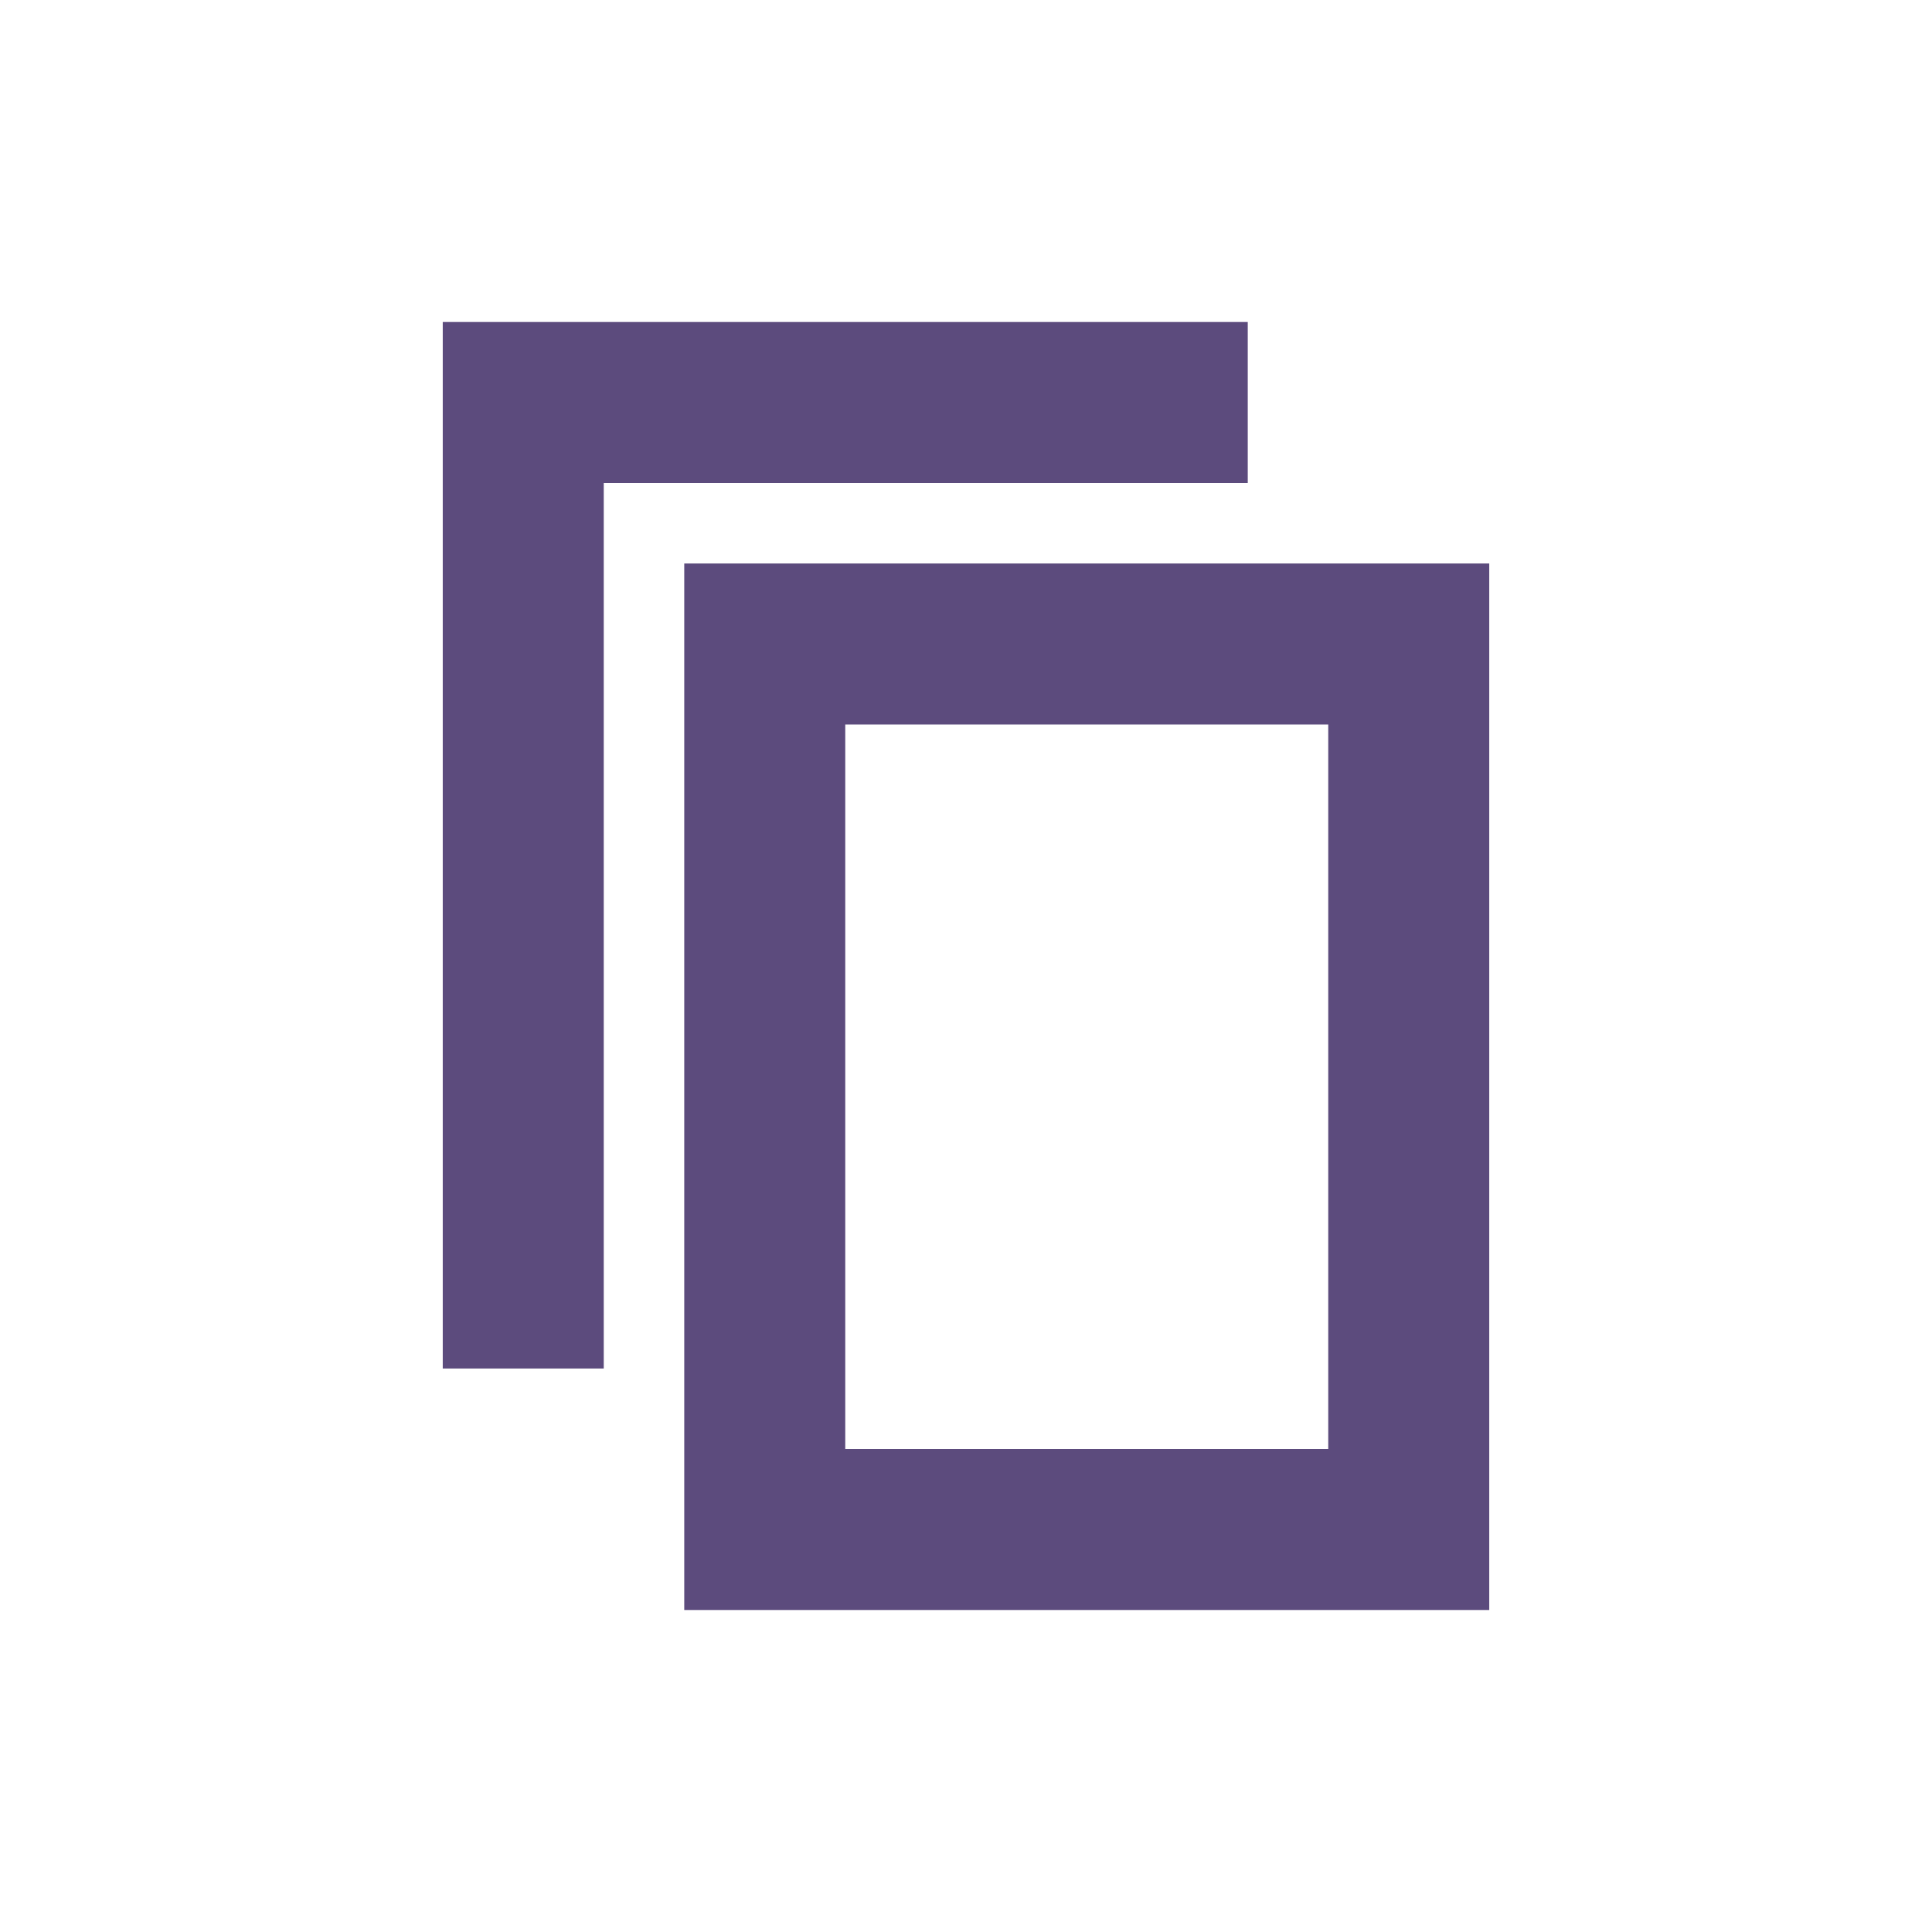
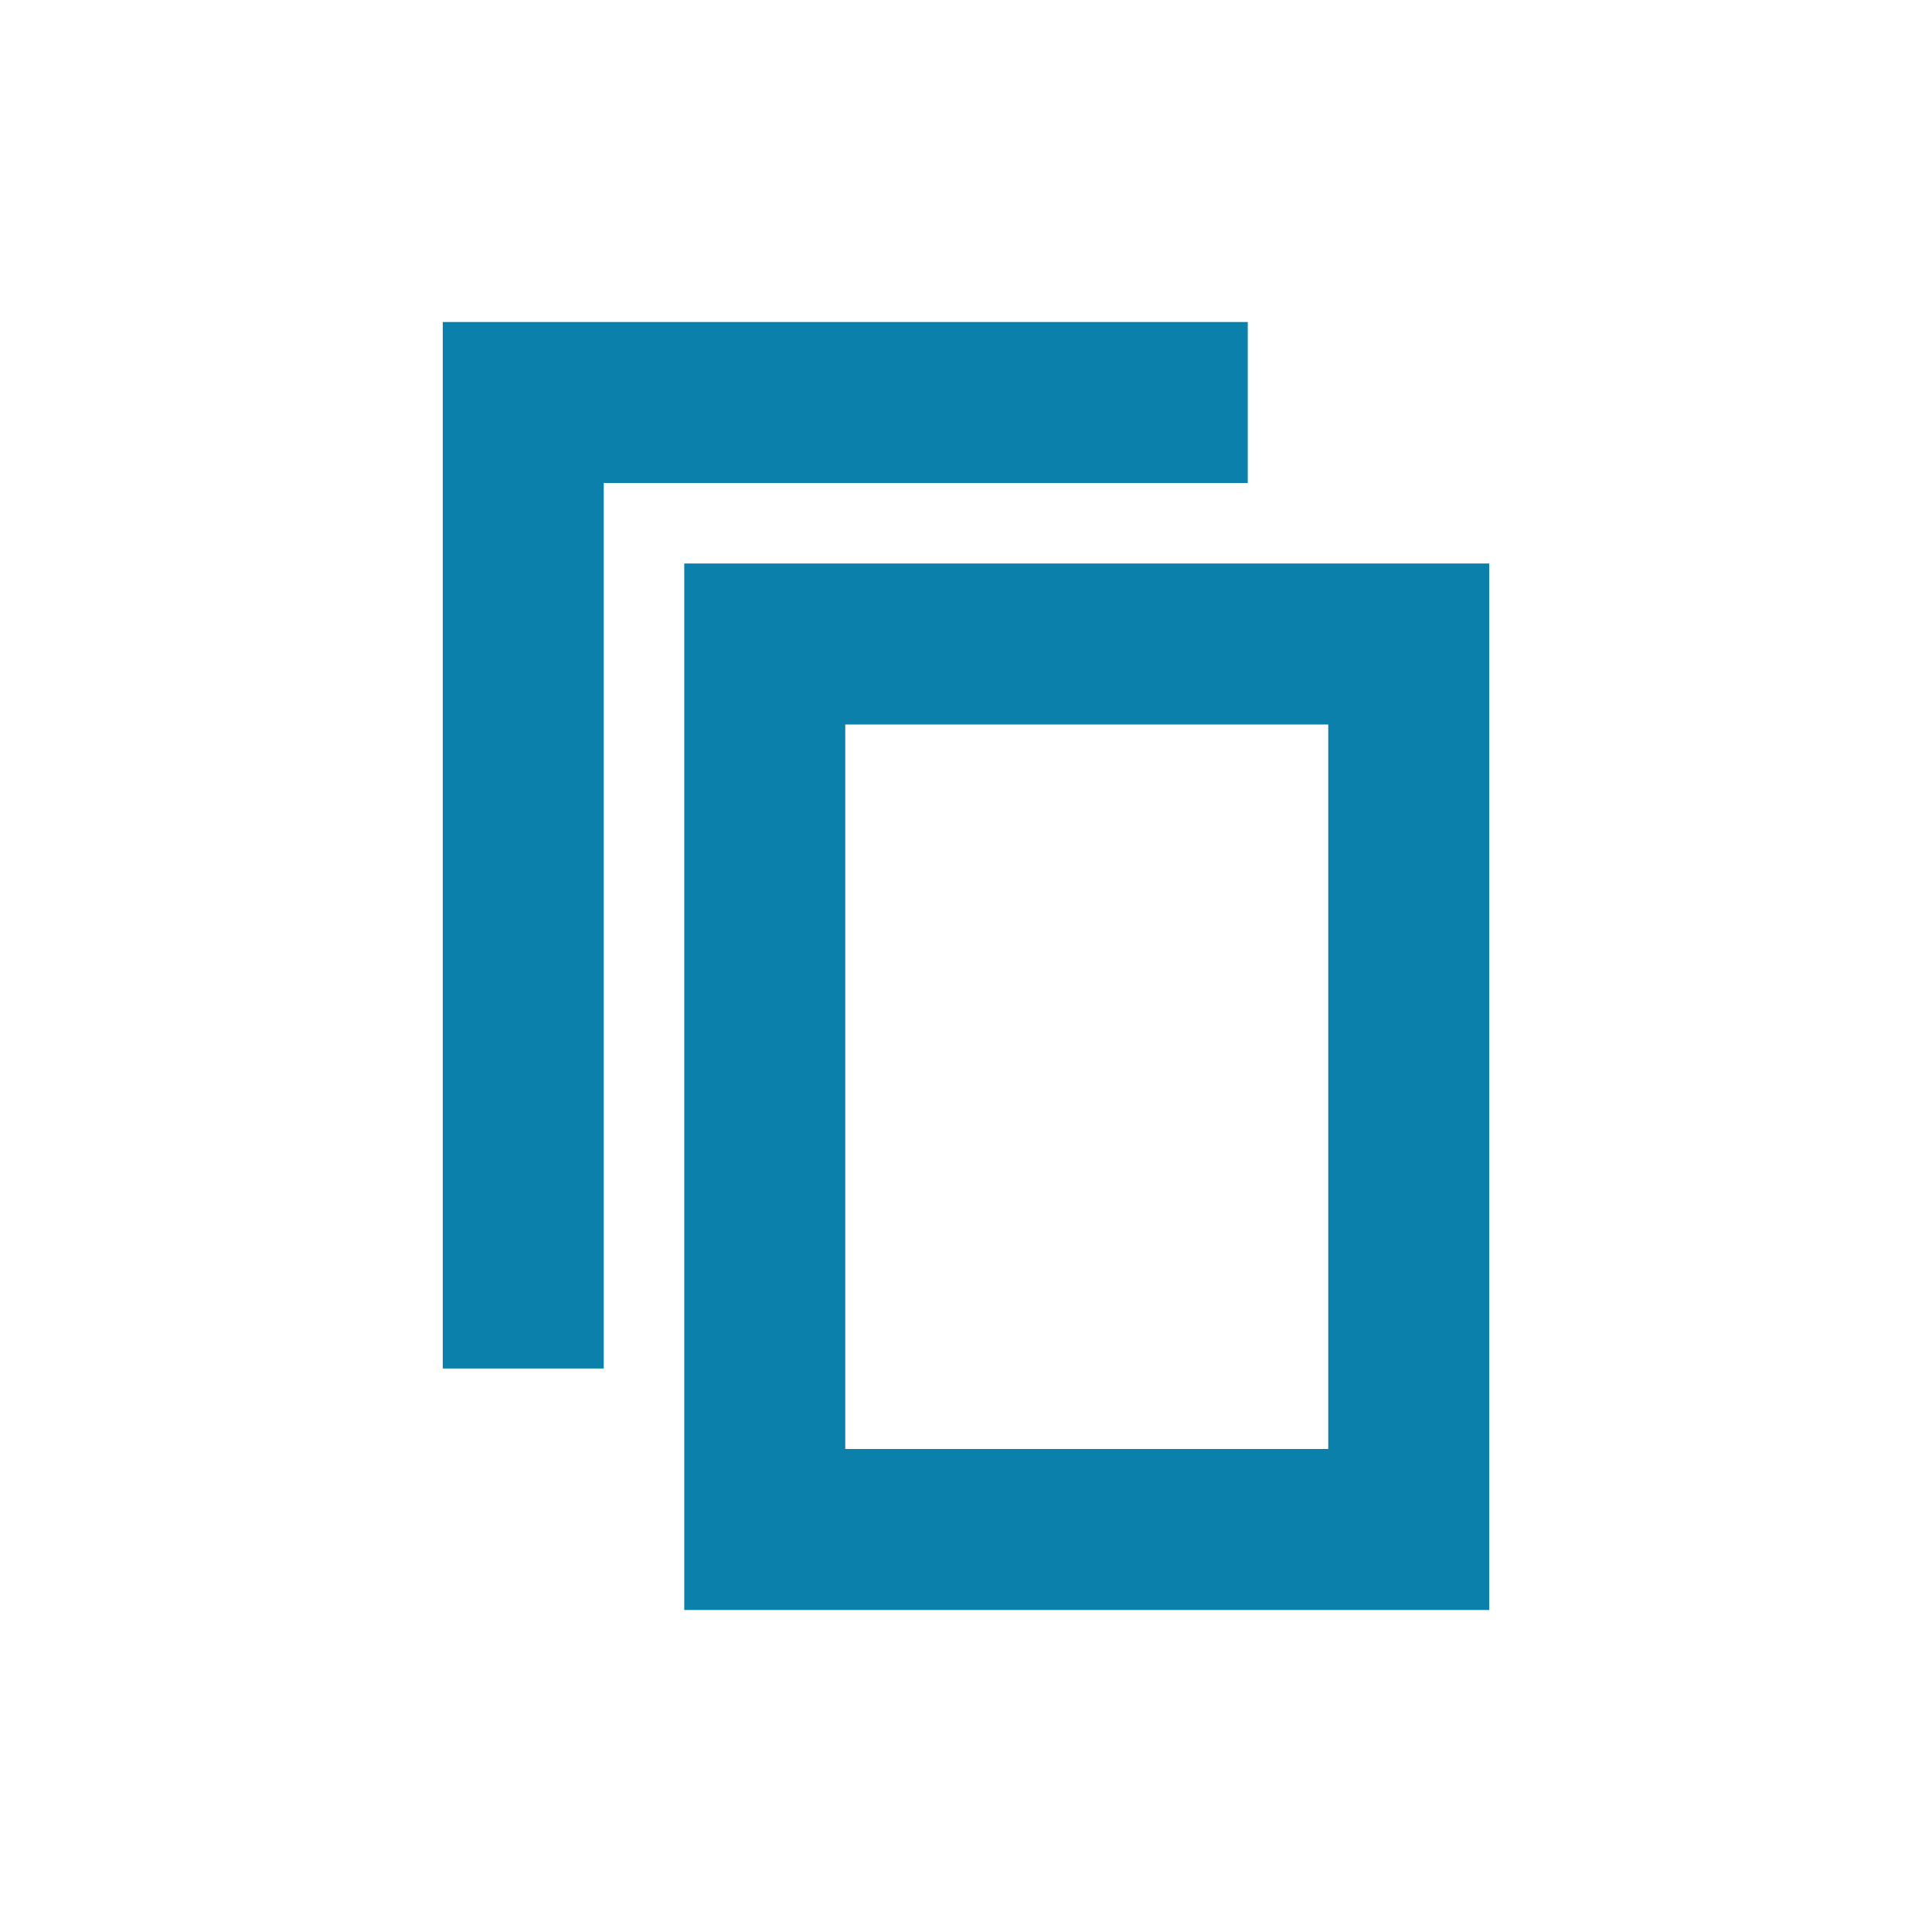
<svg xmlns="http://www.w3.org/2000/svg" width="24px" height="24px" viewBox="0 0 24 24" version="1.1">
  <g id="Artboard" stroke="none" stroke-width="1" fill="none" fill-rule="evenodd">
    <g id="ic-copy" transform="translate(2, 2)">
-       <g id="Group_8993" transform="translate(3, 2)" fill="#5C4B7D" fill-rule="nonzero">
+       <g id="Group_8993" transform="translate(3, 2)" fill="#0a80ab" fill-rule="nonzero">
        <polygon id="Path_18959" points="2.5 13 0.5 13 0.5 0 10.5 0 10.5 2 2.5 2" />
      </g>
      <polygon id="Rectangle_4640" points="0 0 20 0 20 20 0 20" />
-       <g id="Group_8994" transform="translate(6, 5)" fill="#5C4B7D" fill-rule="nonzero">
+       <g id="Group_8994" transform="translate(6, 5)" fill="#0a80ab" fill-rule="nonzero">
        <path d="M10.5,13 L0.5,13 L0.5,0 L10.5,0 L10.5,13 Z M2.5,11 L8.5,11 L8.5,2 L2.5,2 L2.5,11 Z" id="Path_18960" />
      </g>
    </g>
  </g>
</svg>
